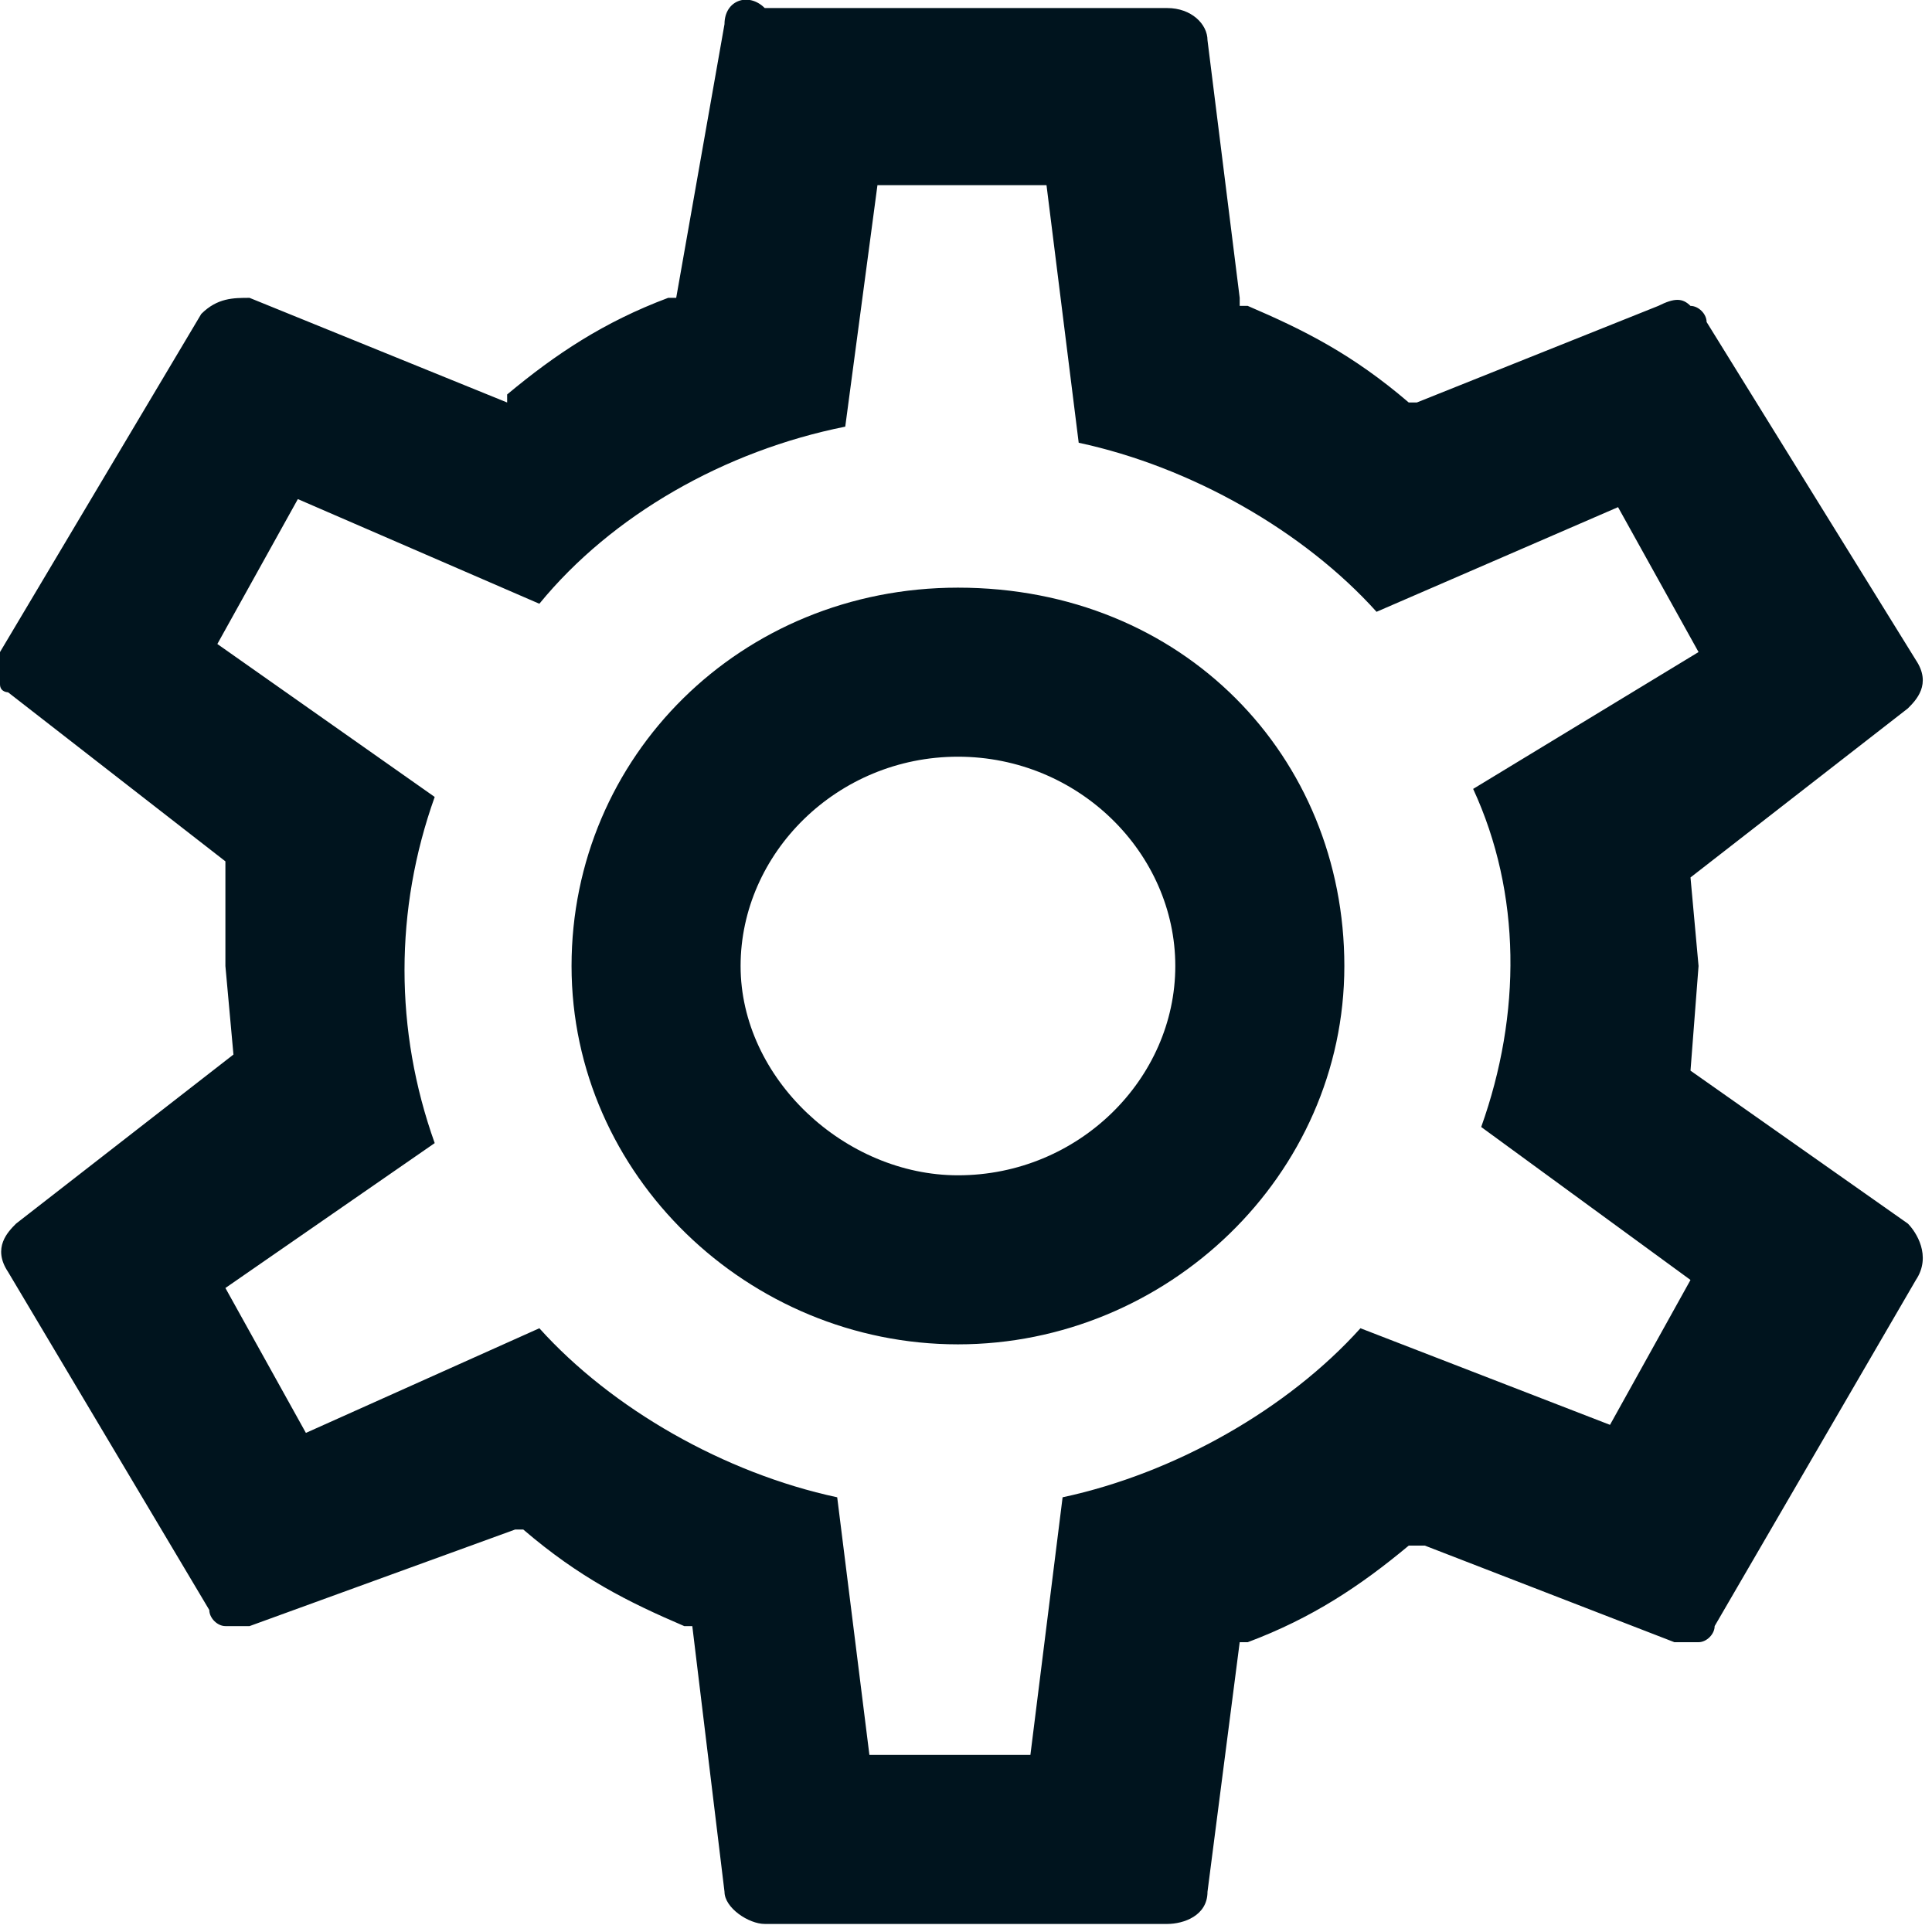
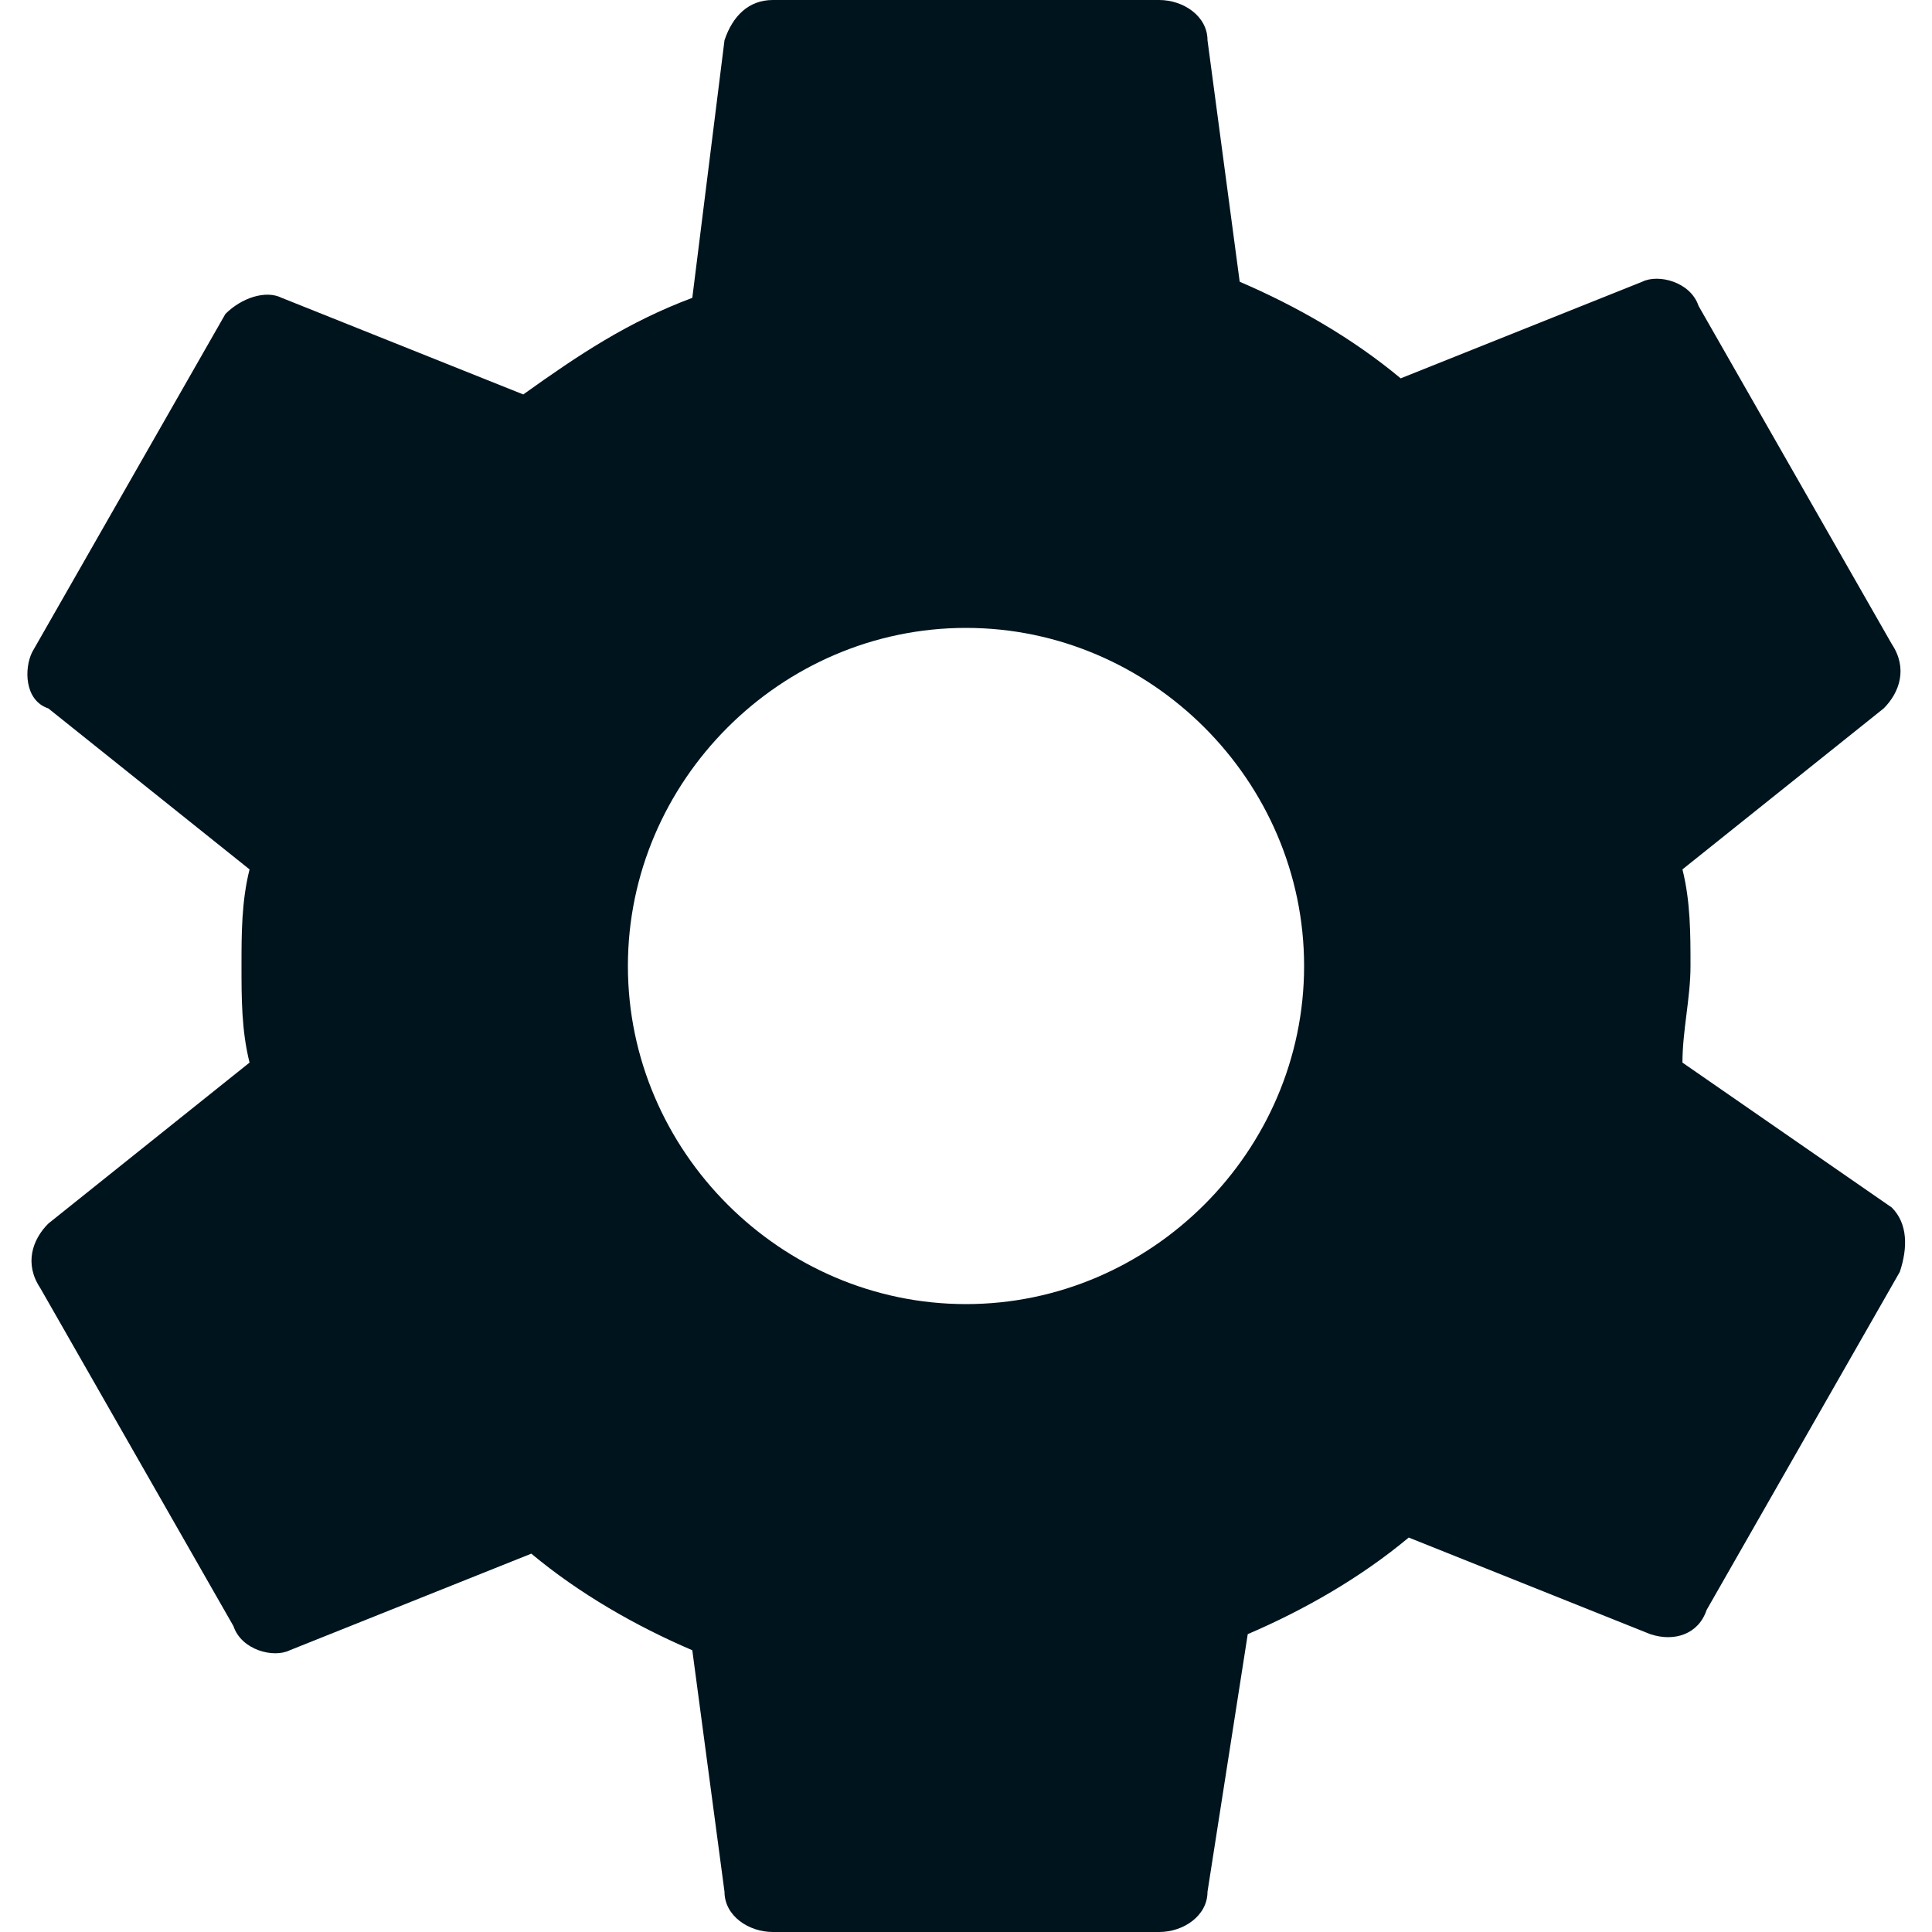
<svg xmlns="http://www.w3.org/2000/svg" version="1.1" id="Layer_1" x="0px" y="0px" viewBox="0 0 24 24" style="enable-background:new 0 0 24 24;" xml:space="preserve">
  <style type="text/css">
	.st0{fill:none;}
	.st1{fill:#00141E;}
</style>
  <g>
    <path class="st0" d="M0,0h24v24H0V0z" />
-     <path class="st1" d="M21,13.3l0.1-1.3L21,10.9l2.7-2.1c0.1-0.1,0.3-0.3,0.1-0.6L21.2,4c0-0.1-0.1-0.2-0.2-0.2   c-0.1-0.1-0.2-0.1-0.4,0L17.6,5h-0.1c-0.7-0.6-1.3-0.9-2-1.2h-0.1V3.7l-0.4-3.2c0-0.2-0.2-0.4-0.5-0.4H9.5C9.3-0.1,9,0,9,0.3   L8.4,3.7H8.3C7.5,4,6.9,4.4,6.3,4.9V5L3.1,3.7c-0.2,0-0.4,0-0.6,0.2L0,8.1c0,0.1-0.1,0.3,0,0.4c0,0.1,0.1,0.1,0.1,0.1l0,0l2.7,2.1   V12l0.1,1.1l-2.7,2.1c-0.1,0.1-0.3,0.3-0.1,0.6l2.5,4.2c0,0.1,0.1,0.2,0.2,0.2s0.2,0,0.3,0l3.3-1.2h0.1c0.7,0.6,1.3,0.9,2,1.2h0.1   l0.4,3.3c0,0.2,0.3,0.4,0.5,0.4h5c0.2,0,0.5-0.1,0.5-0.4l0.4-3.1h0.1c0.8-0.3,1.4-0.7,2-1.2h0.1h0.1l3.1,1.2c0.1,0,0.2,0,0.3,0   c0.1,0,0.2-0.1,0.2-0.2l2.5-4.3c0.2-0.3,0-0.6-0.1-0.7L21,13.3z M18.4,14l2.6,1.9l-1,1.8l-3.1-1.2c-0.9,1-2.3,1.8-3.7,2.1l-0.4,3.2   h-2l-0.4-3.2c-1.4-0.3-2.8-1.1-3.7-2.1l-2.9,1.3l-1-1.8l2.6-1.8c-0.5-1.4-0.5-2.9,0-4.3L2.7,8l1-1.8l3,1.3C7.6,6.4,9,5.6,10.5,5.3   l0.4-3H11l0,0h2l0.4,3.2c1.4,0.3,2.8,1.1,3.7,2.1l3-1.3l1,1.8l-2.8,1.7C18.9,11.1,18.9,12.6,18.4,14z M11.9,7.3   c-2.7,0-4.8,2.1-4.8,4.7s2.2,4.7,4.8,4.7s4.8-2.1,4.8-4.7S14.7,7.3,11.9,7.3z M11.9,14.6c-1.4,0-2.7-1.2-2.7-2.6s1.2-2.6,2.7-2.6   s2.7,1.2,2.7,2.6S13.4,14.6,11.9,14.6z" />
+     <path class="st1" d="M20.9,13.2c0-0.4,0.1-0.8,0.1-1.2s0-0.8-0.1-1.2l2.5-2c0.2-0.2,0.3-0.5,0.1-0.8l-2.4-4.2   c-0.1-0.3-0.5-0.4-0.7-0.3l-3,1.2c-0.6-0.5-1.3-0.9-2-1.2L15,0.5C15,0.2,14.7,0,14.4,0H9.6C9.3,0,9.1,0.2,9,0.5L8.6,3.7   C7.8,4,7.2,4.4,6.5,4.9l-3-1.2C3.3,3.6,3,3.7,2.8,3.9L0.4,8.1C0.3,8.3,0.3,8.7,0.6,8.8l2.5,2C3,11.2,3,11.6,3,12s0,0.8,0.1,1.2   l-2.5,2c-0.2,0.2-0.3,0.5-0.1,0.8l2.4,4.2c0.1,0.3,0.5,0.4,0.7,0.3l3-1.2c0.6,0.5,1.3,0.9,2,1.2L9,23.5c0,0.3,0.3,0.5,0.6,0.5h4.8   c0.3,0,0.6-0.2,0.6-0.5l0.5-3.2c0.7-0.3,1.4-0.7,2-1.2l3,1.2c0.3,0.1,0.6,0,0.7-0.3l2.4-4.2c0.1-0.3,0.1-0.6-0.1-0.8L20.9,13.2z    M12,16.2c-2.3,0-4.2-1.9-4.2-4.2S9.7,7.8,12,7.8s4.2,1.9,4.2,4.2S14.3,16.2,12,16.2z" />
  </g>
</svg>
